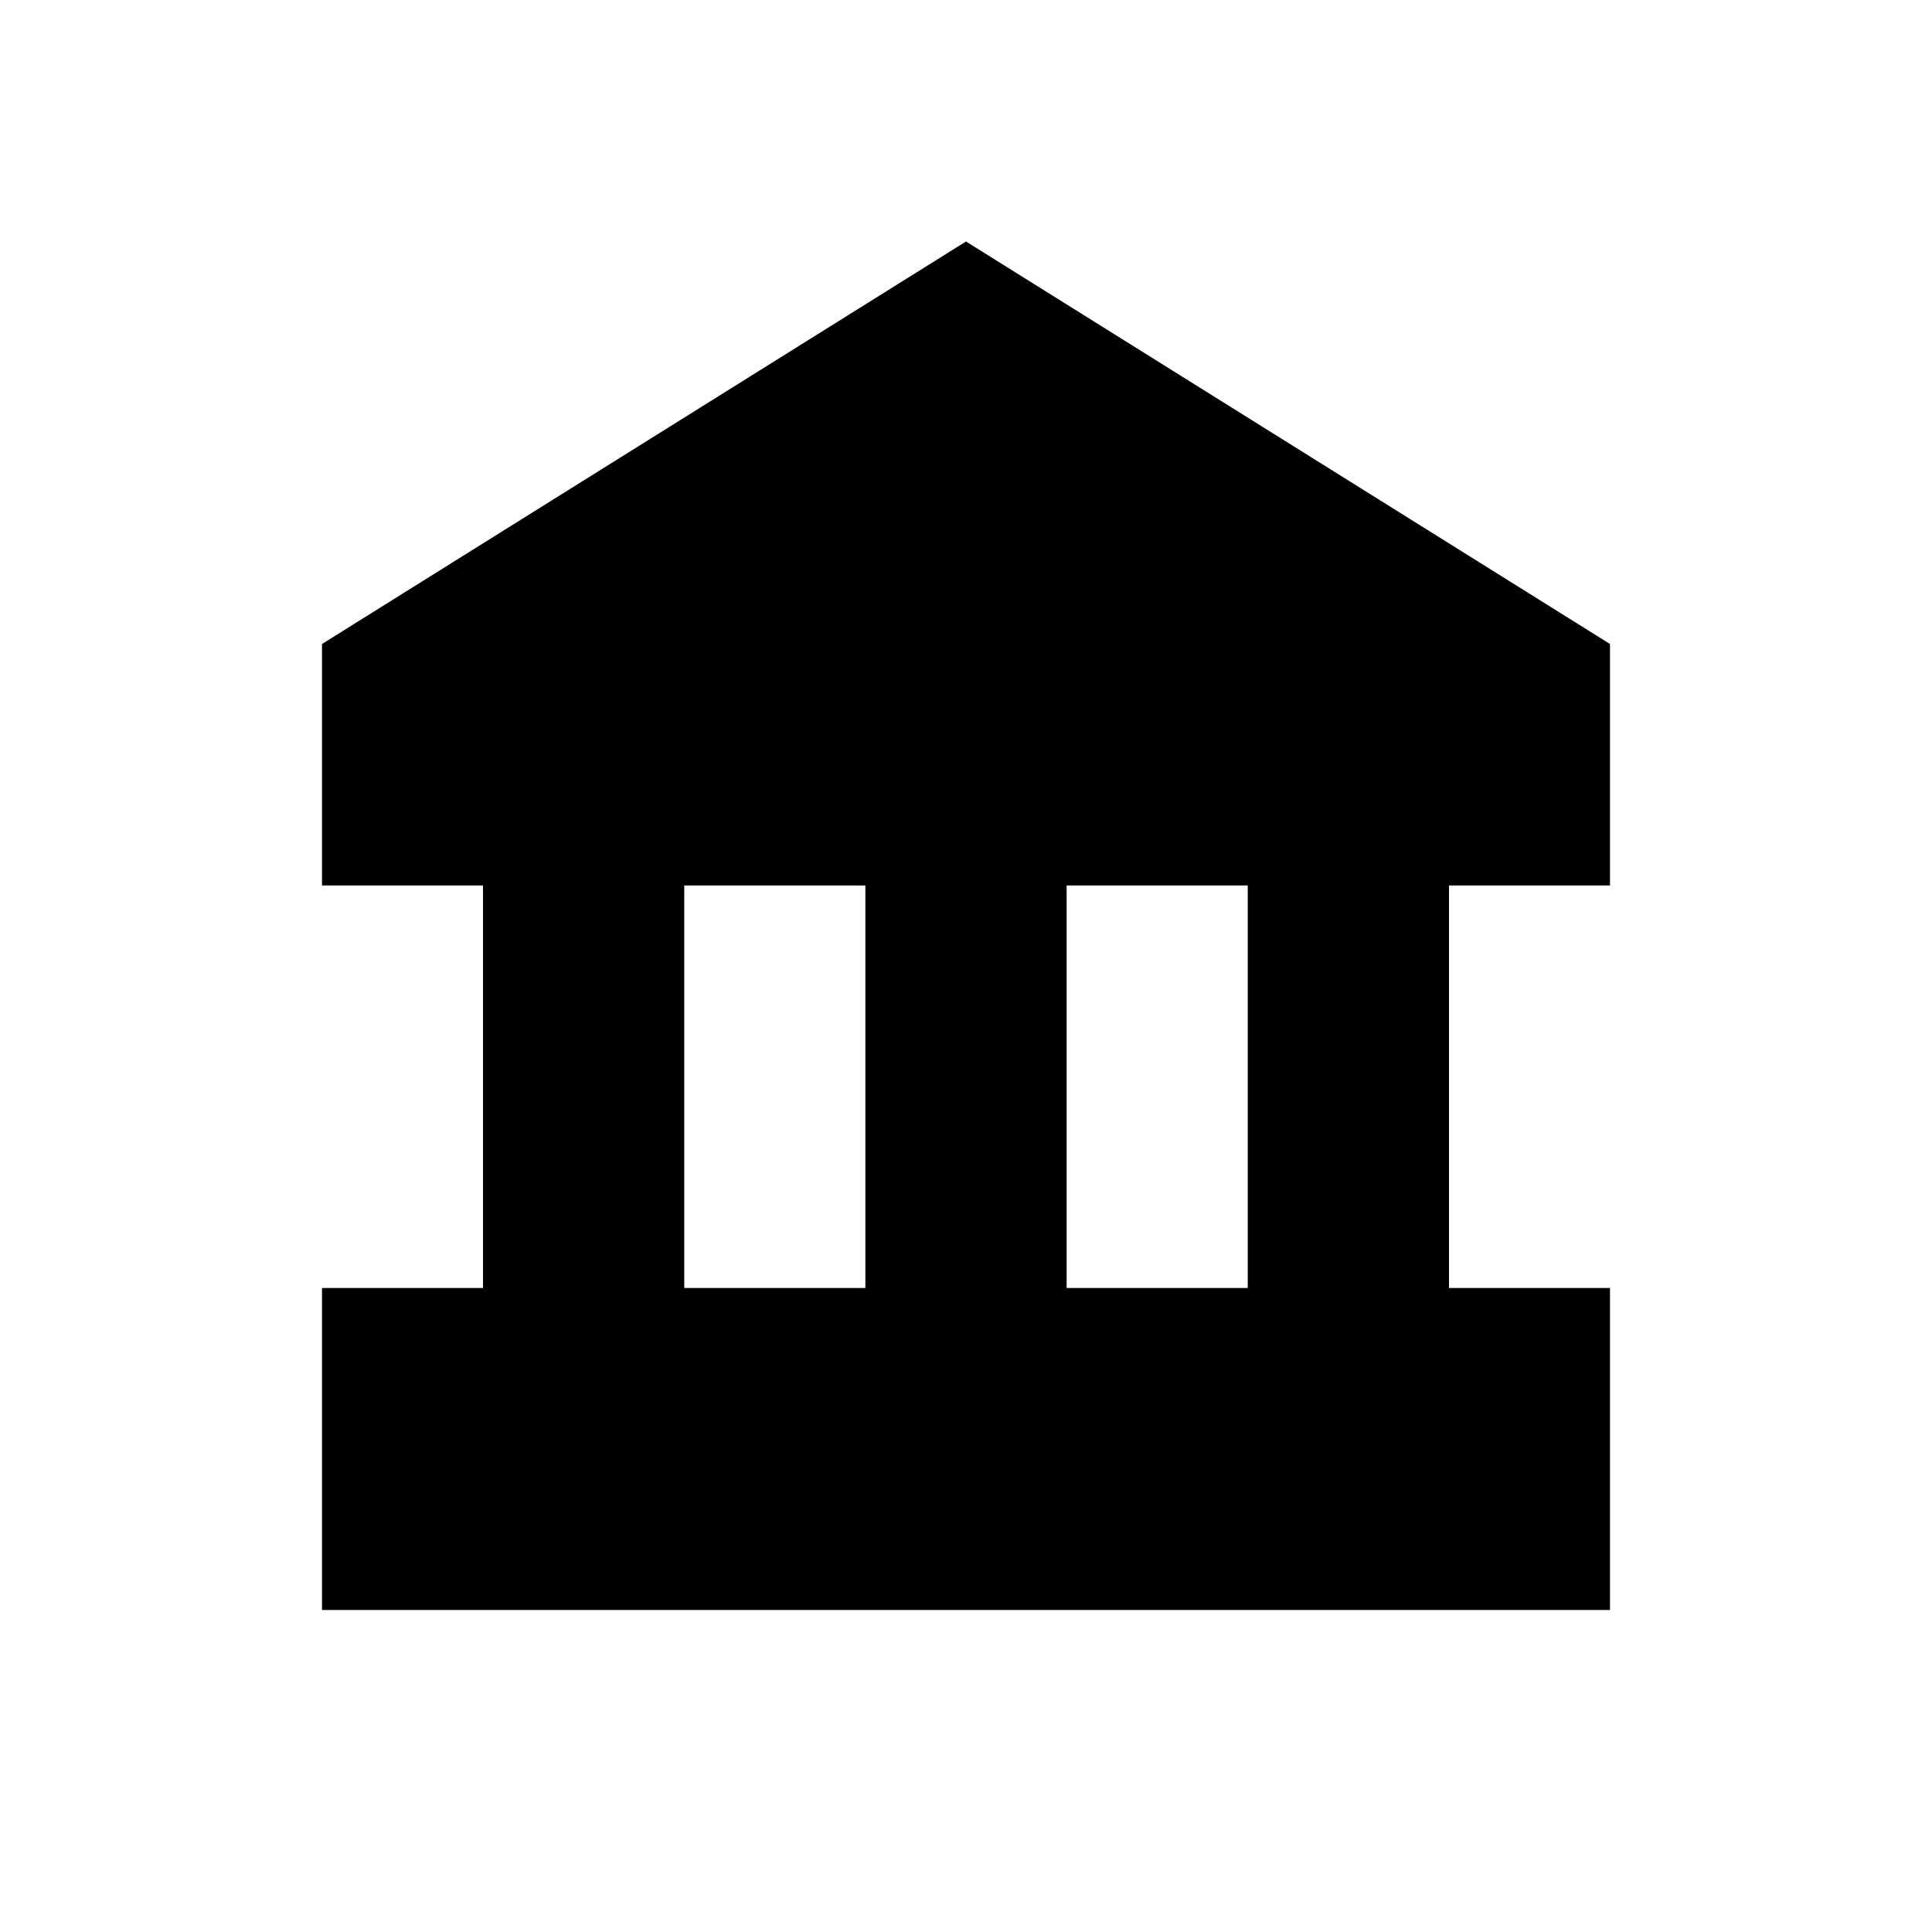
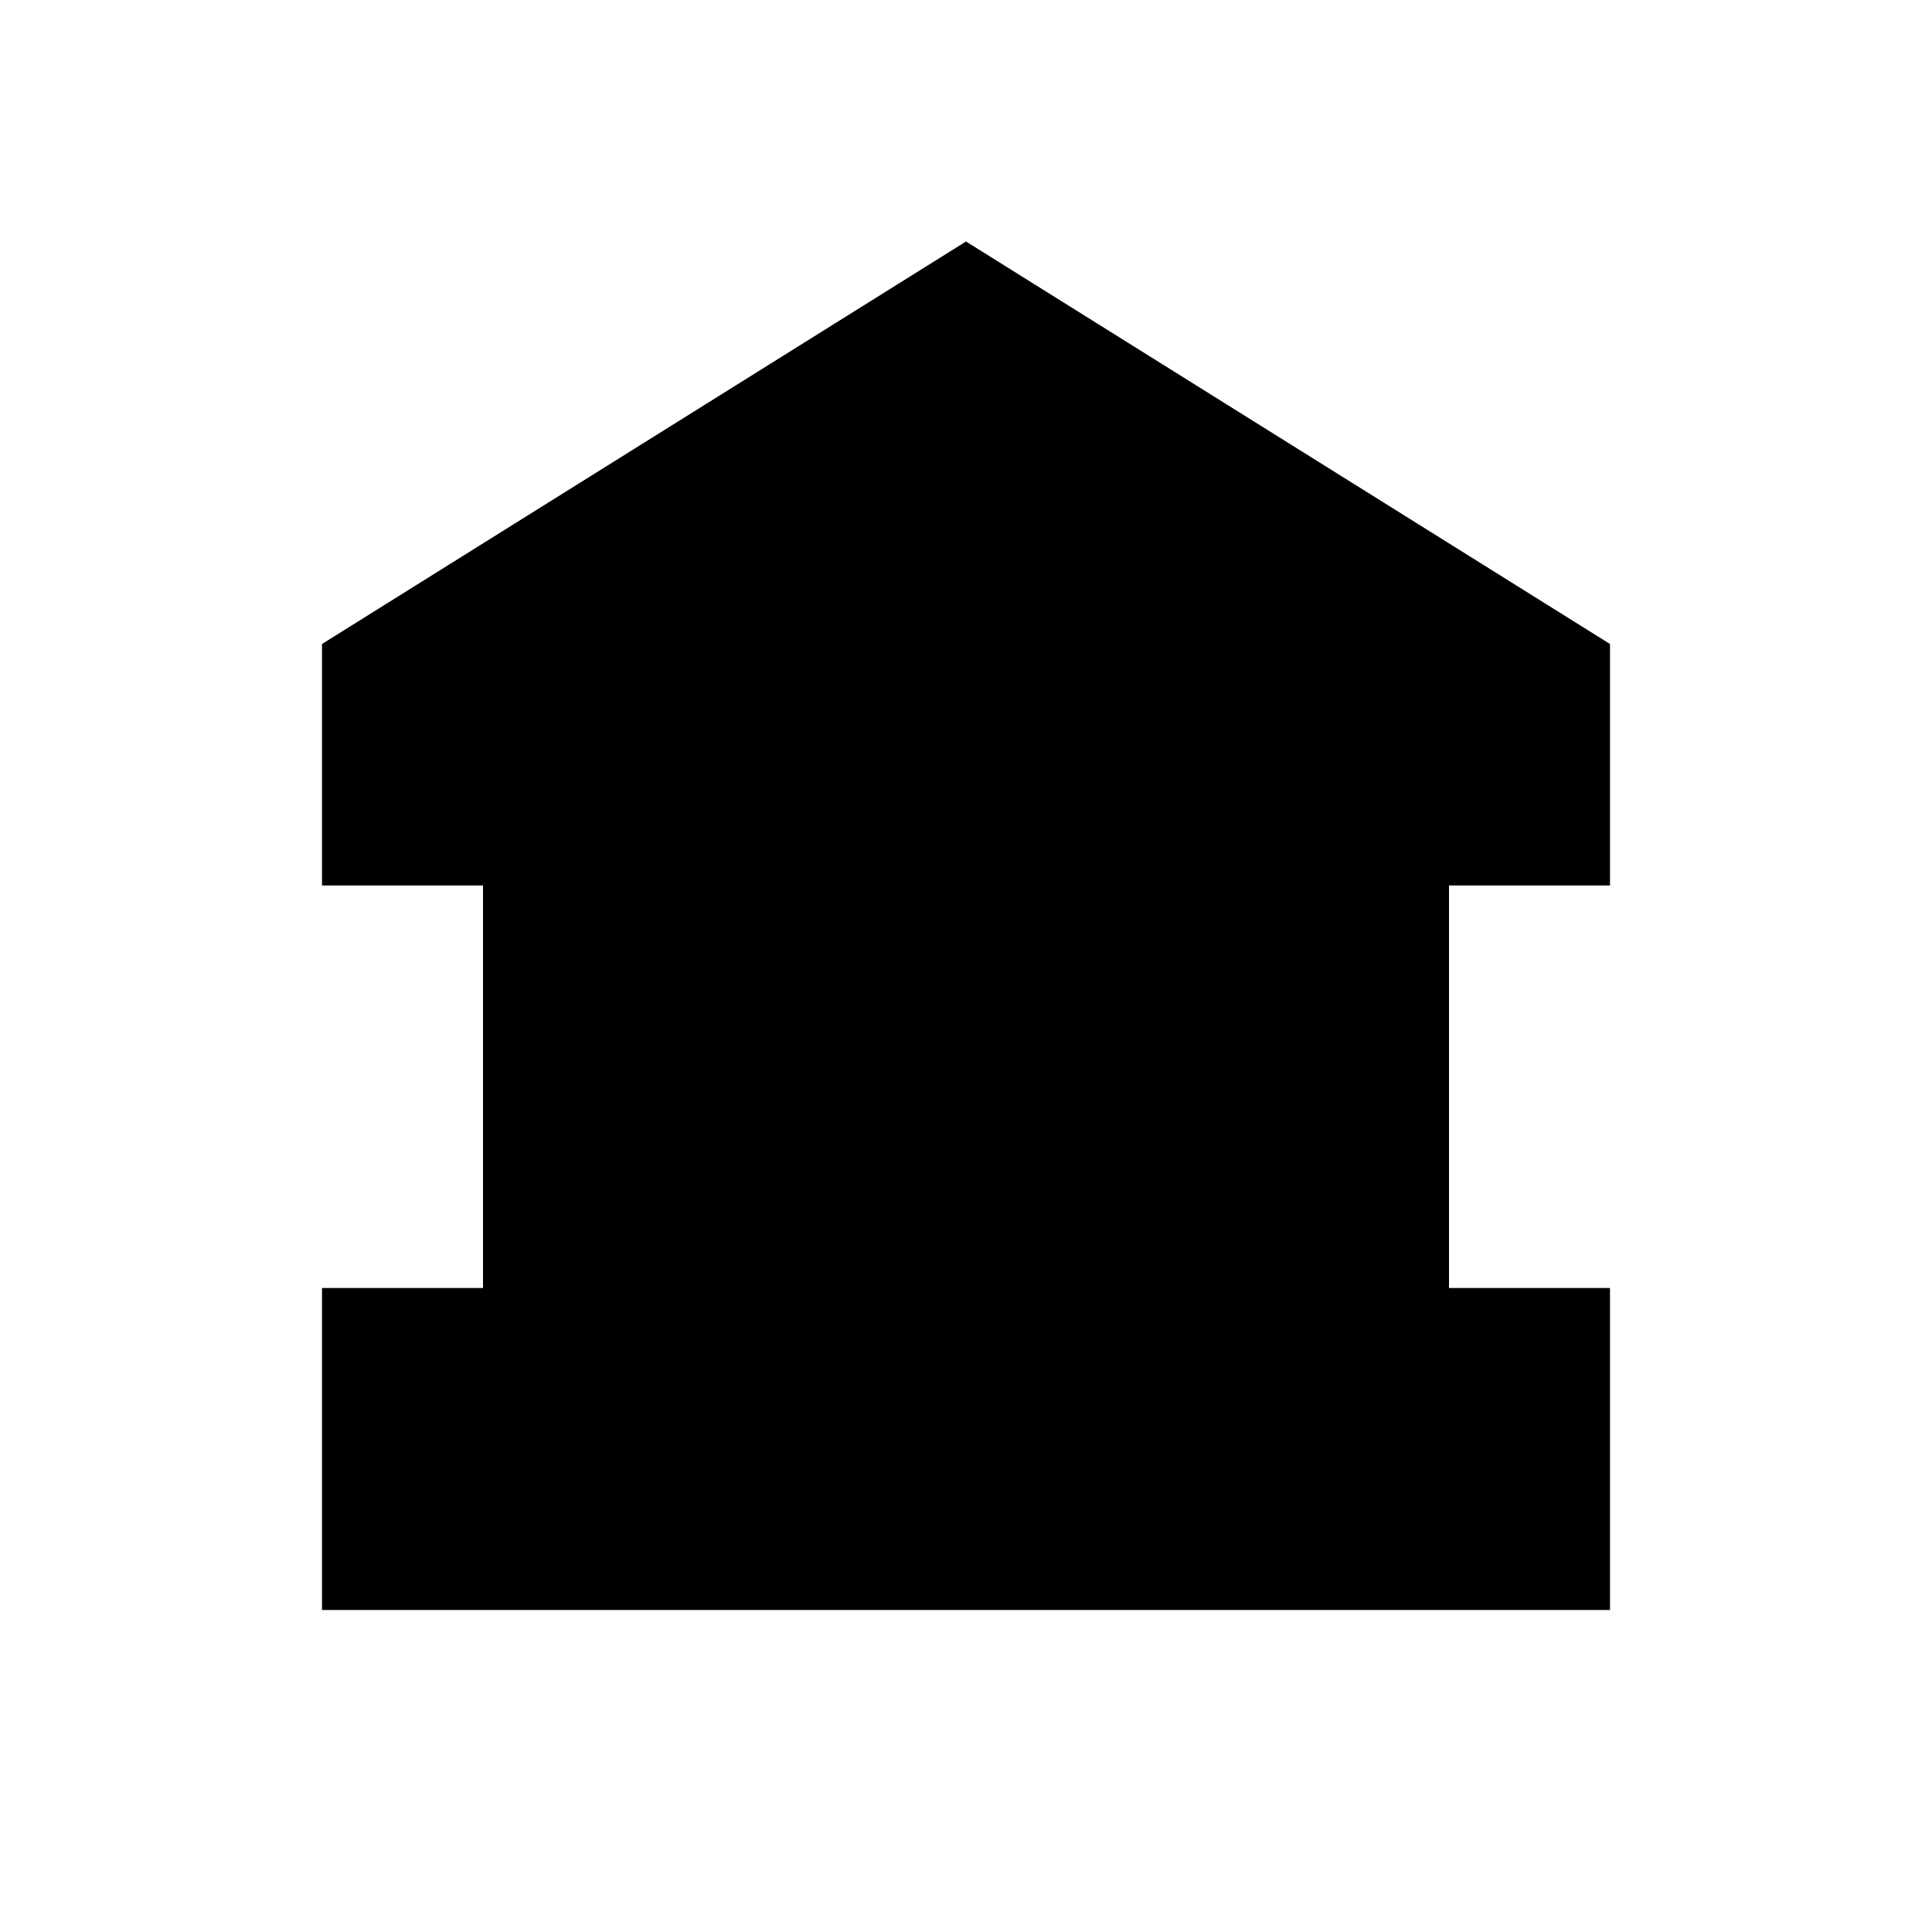
<svg xmlns="http://www.w3.org/2000/svg" xmlns:xlink="http://www.w3.org/1999/xlink" fill="currentColor" class="css-6px2js" width="24" height="24">
  <defs>
    <symbol viewBox="0 0 24 24" id="institutional-f">
-       <path fill-rule="evenodd" clip-rule="evenodd" d="M12 3L4 8V11H6V16H4V20H20V16H18V11H20V8L12 3ZM15.5 11H13.25V16H15.5V11ZM10.75 11H8.5V16H10.75V11Z" fill="currentColor" />
+       <path fillRule="evenodd" clipRule="evenodd" d="M12 3L4 8V11H6V16H4V20H20V16H18V11H20V8L12 3ZM15.5 11H13.25V16H15.5V11ZM10.75 11H8.5V16H10.75V11Z" fill="currentColor" />
    </symbol>
  </defs>
  <use xlink:href="#institutional-f" fill="#848E9C" />
</svg>
